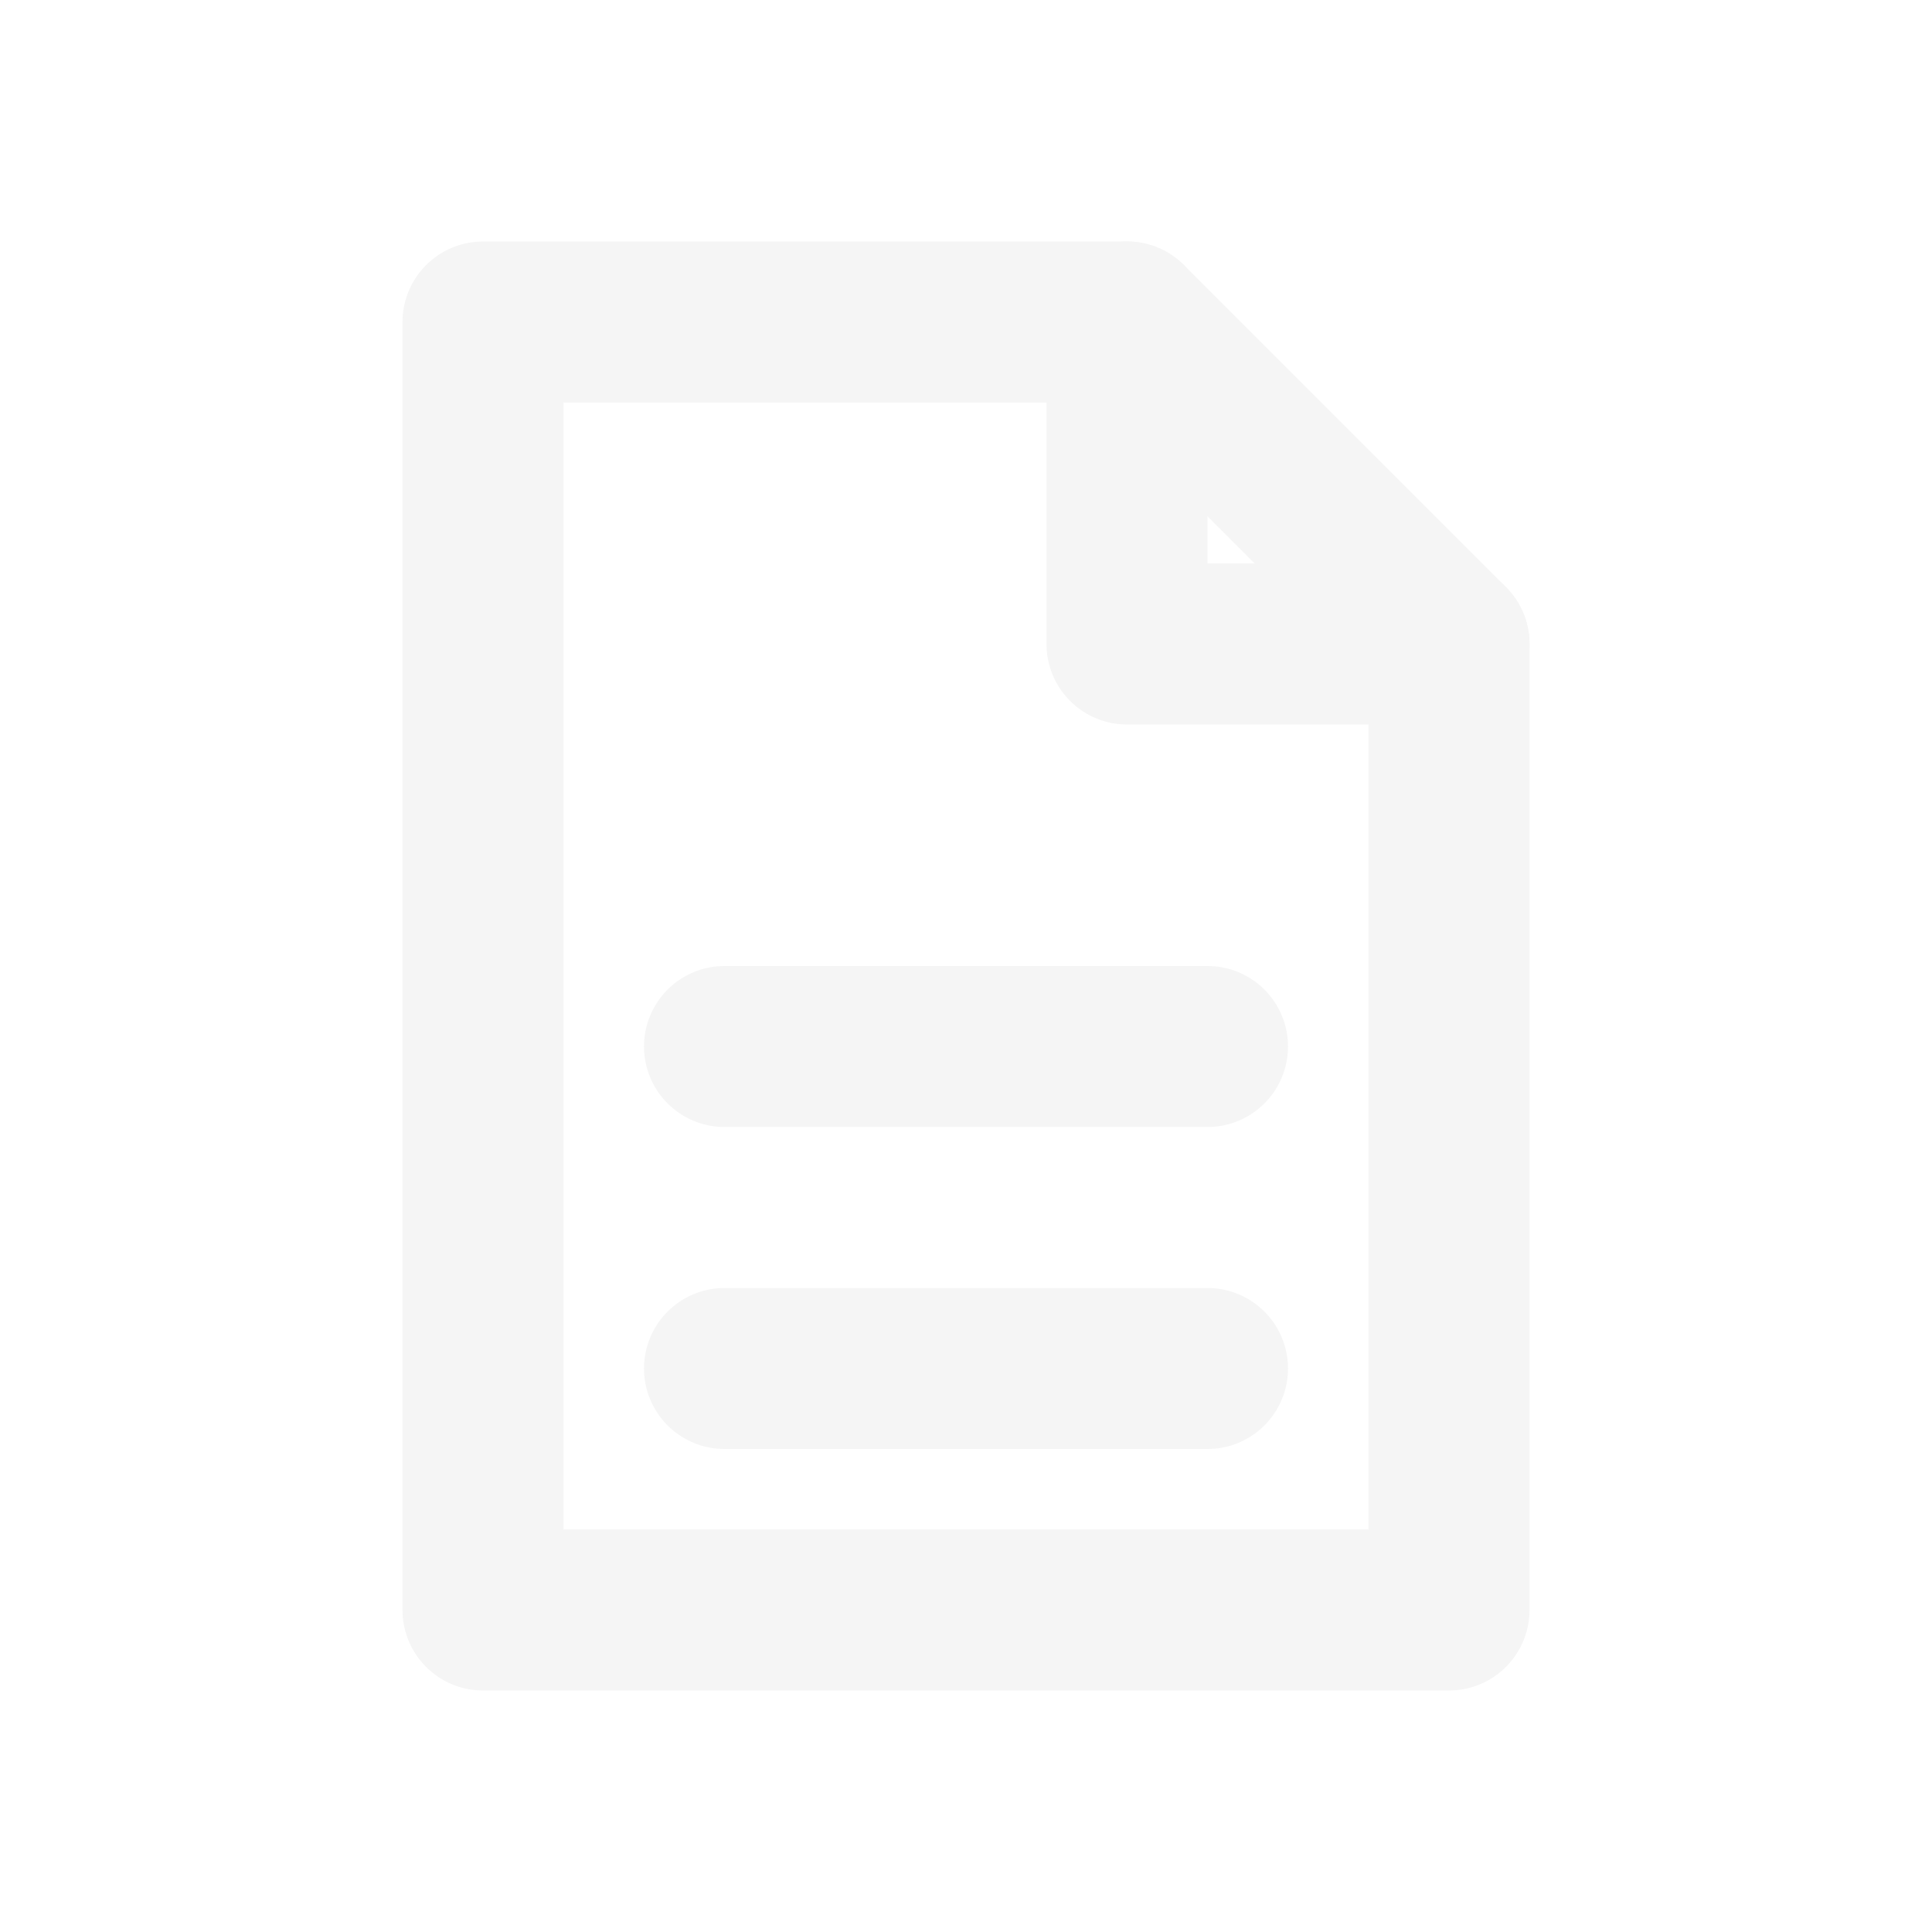
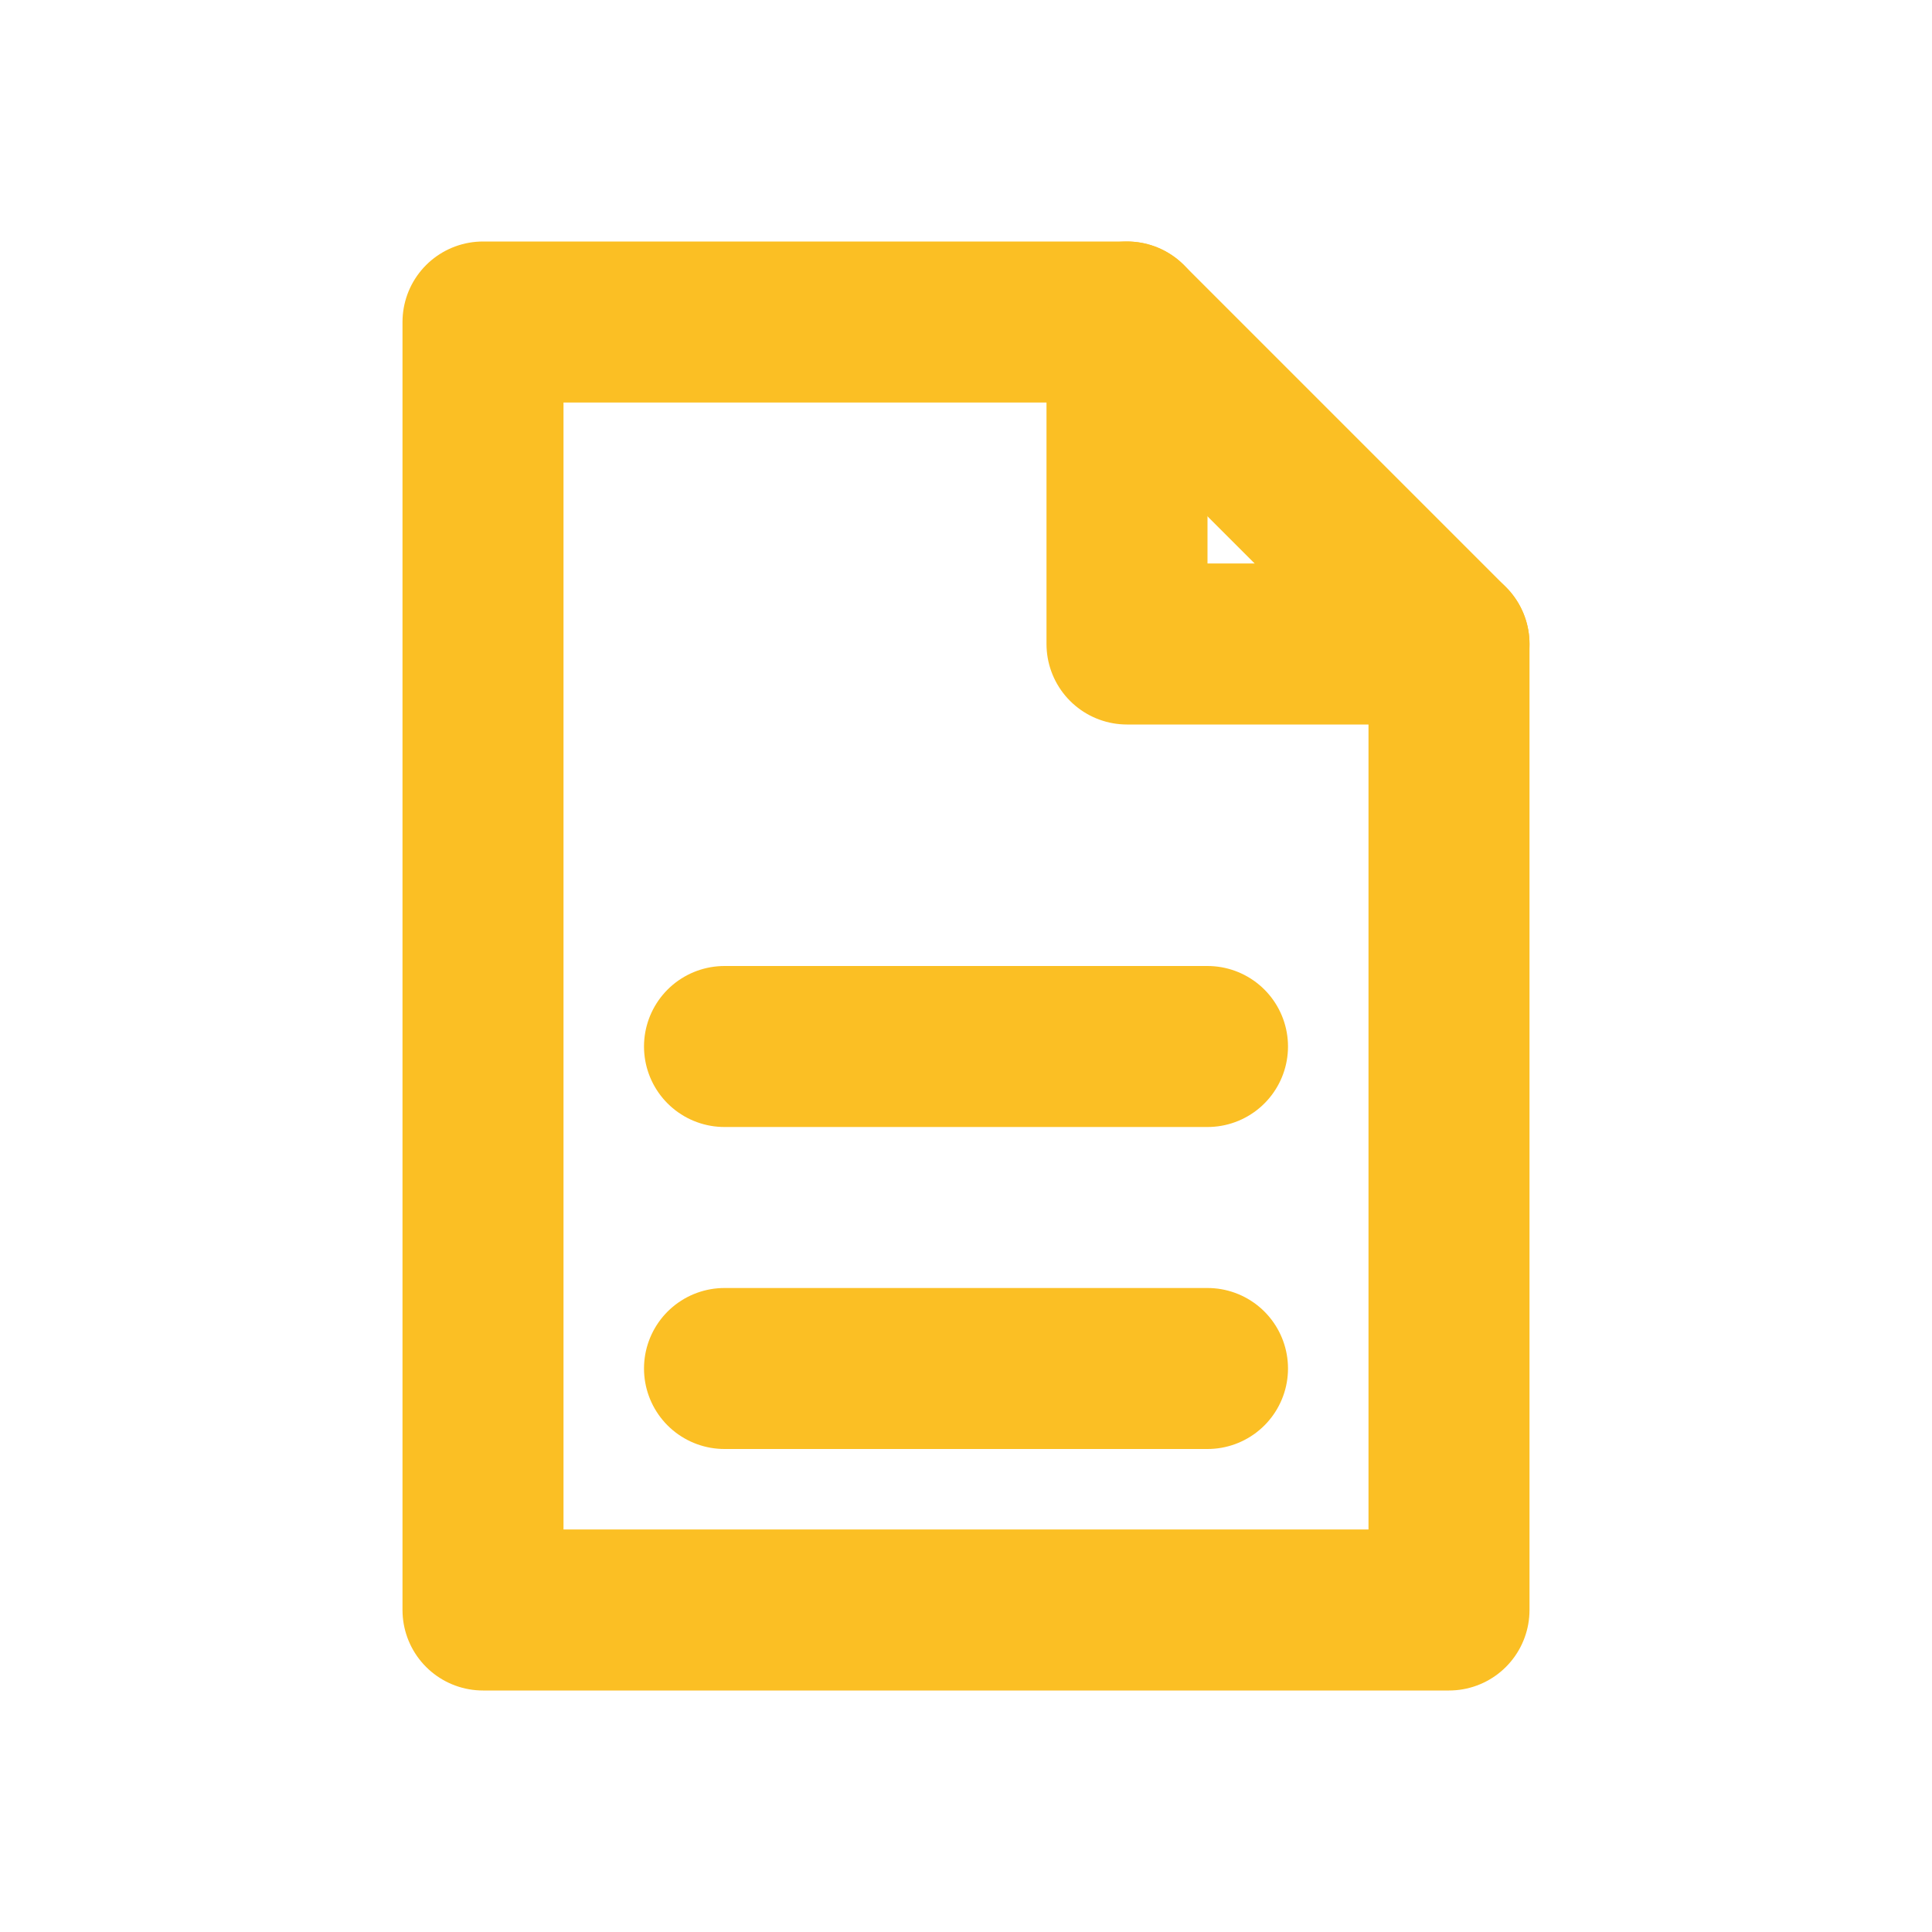
- <svg xmlns="http://www.w3.org/2000/svg" viewBox="0 0 24 24" fill="none" stroke="#f5f5f5" stroke-width="2" stroke-linecap="round" stroke-linejoin="round">
+ <svg xmlns="http://www.w3.org/2000/svg" viewBox="0 0 24 24" fill="none" stroke="#FBBF24" stroke-width="2" stroke-linecap="round" stroke-linejoin="round">
  <path d="M6 4h8l4 4v12H6z" />
  <path d="M14 4v4h4" />
  <path d="M9 13h6" />
  <path d="M9 17h6" />
</svg>
